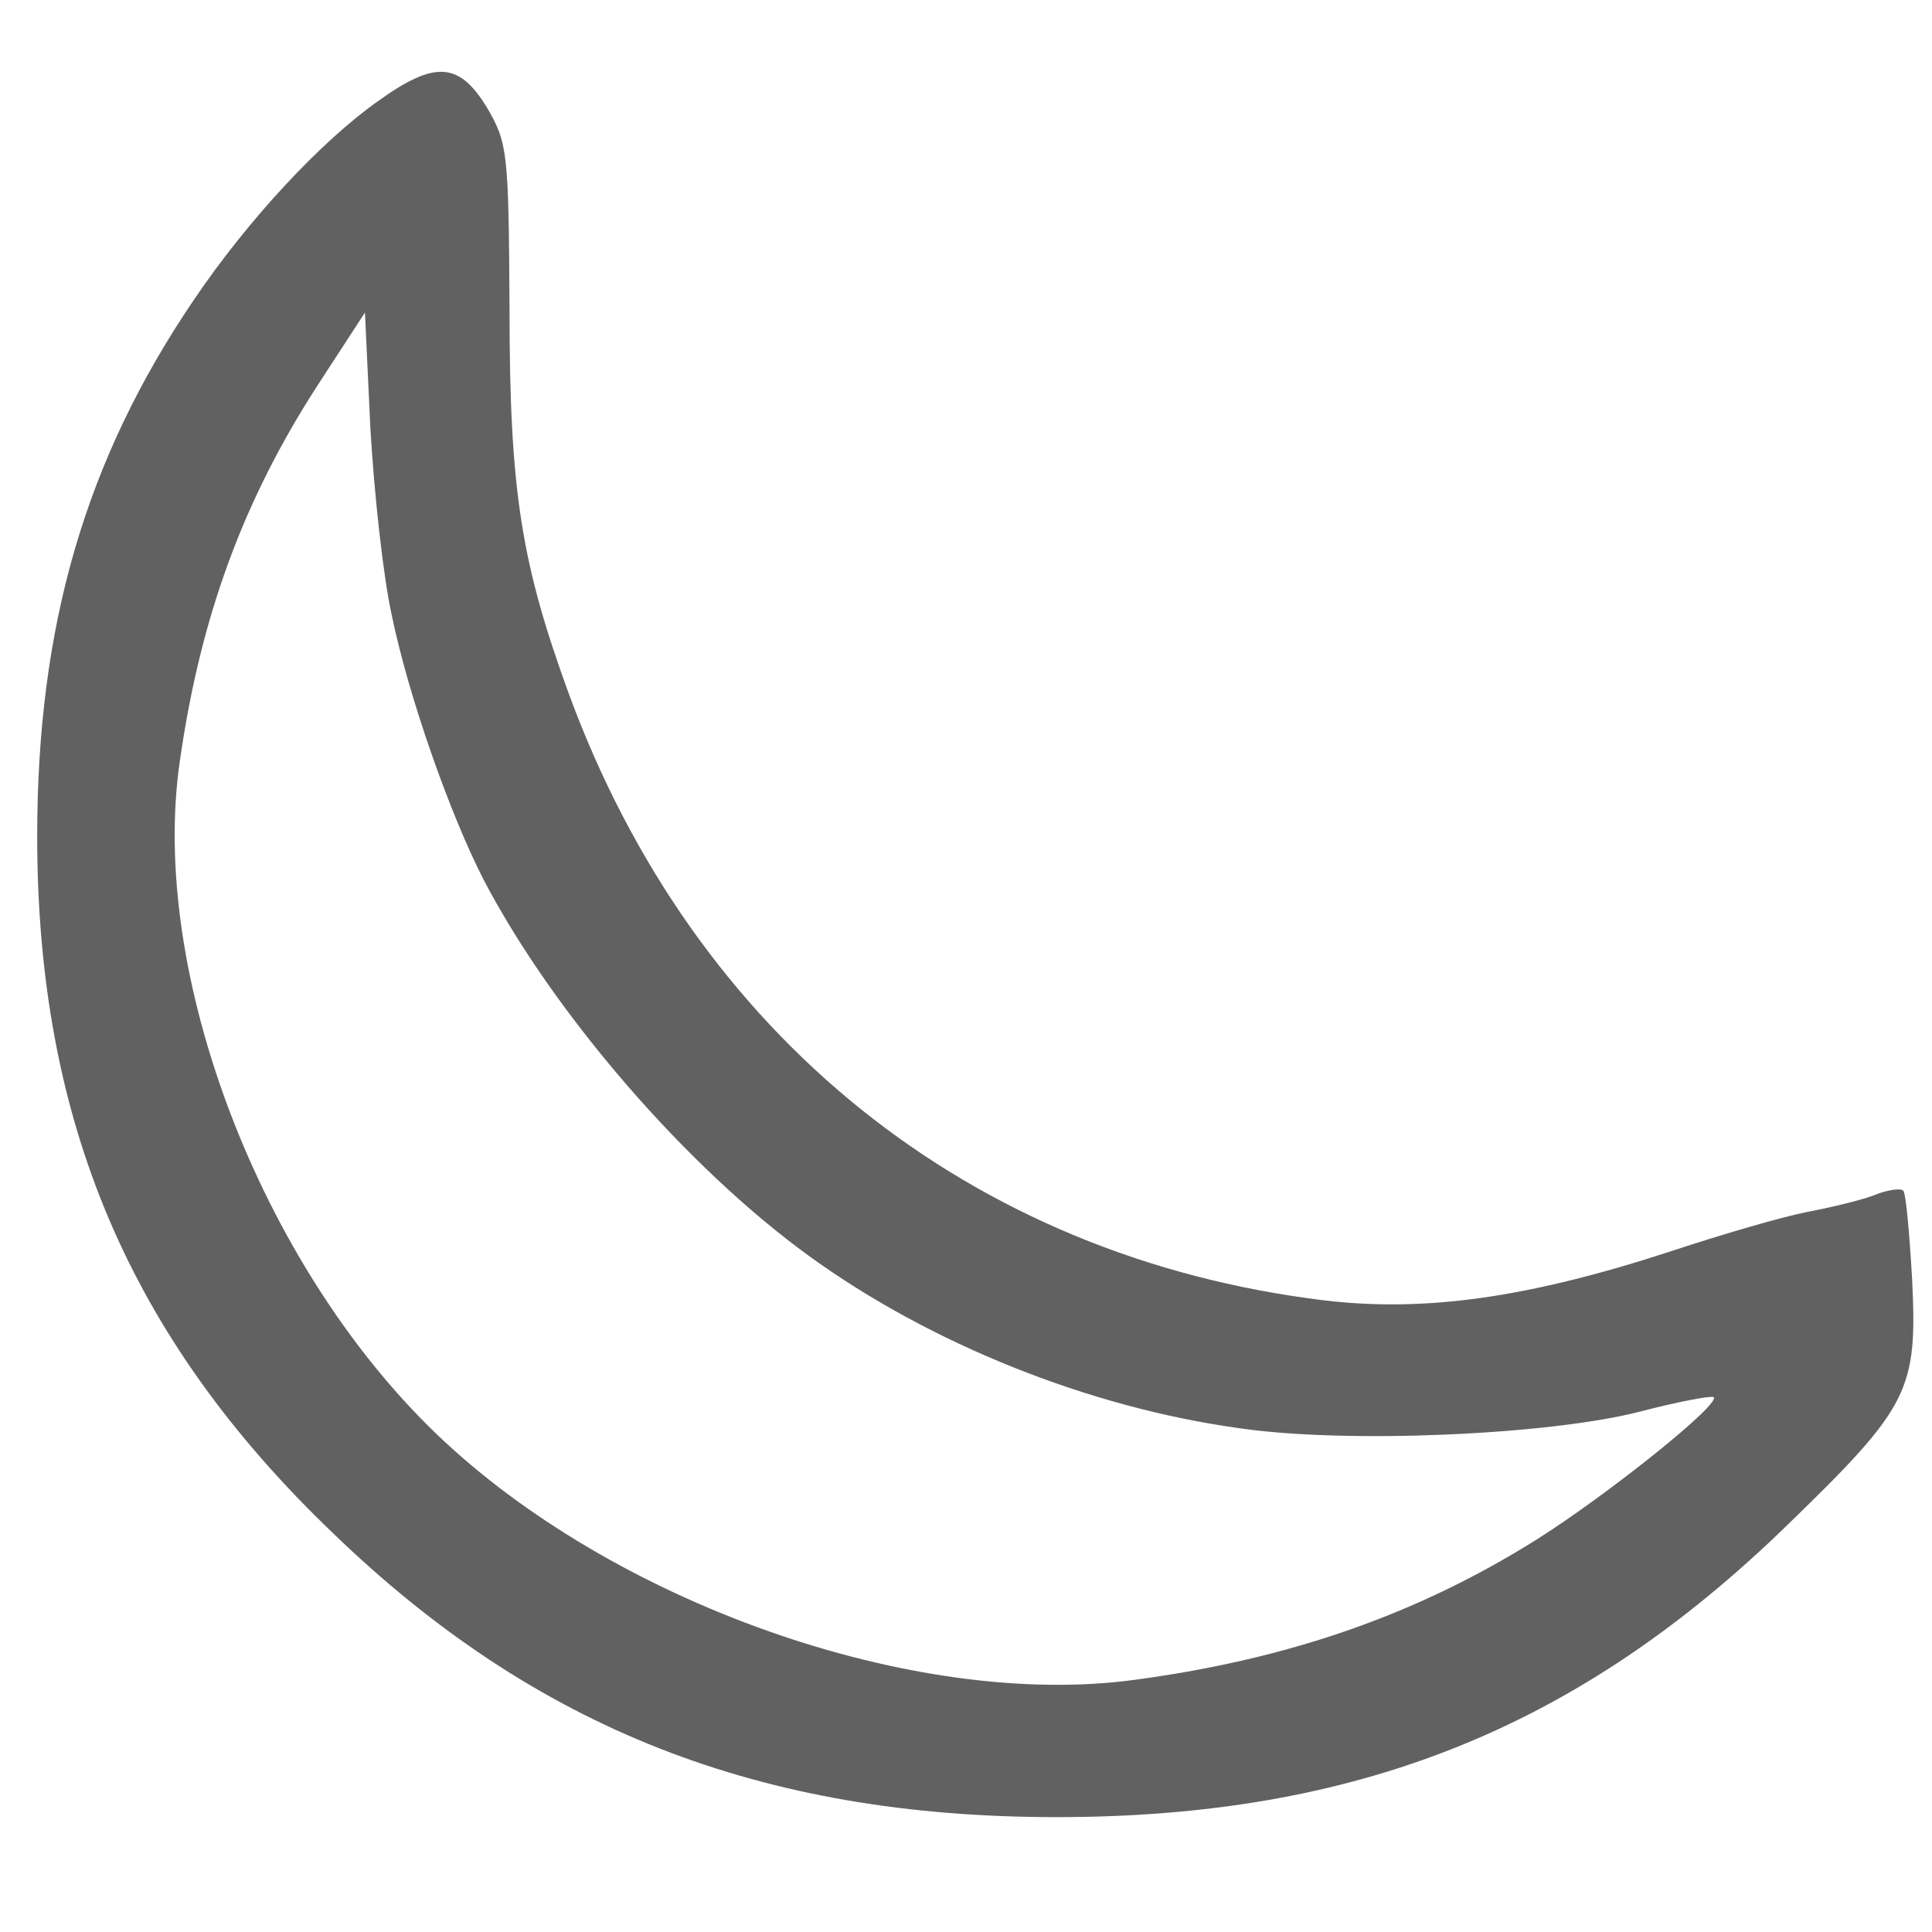
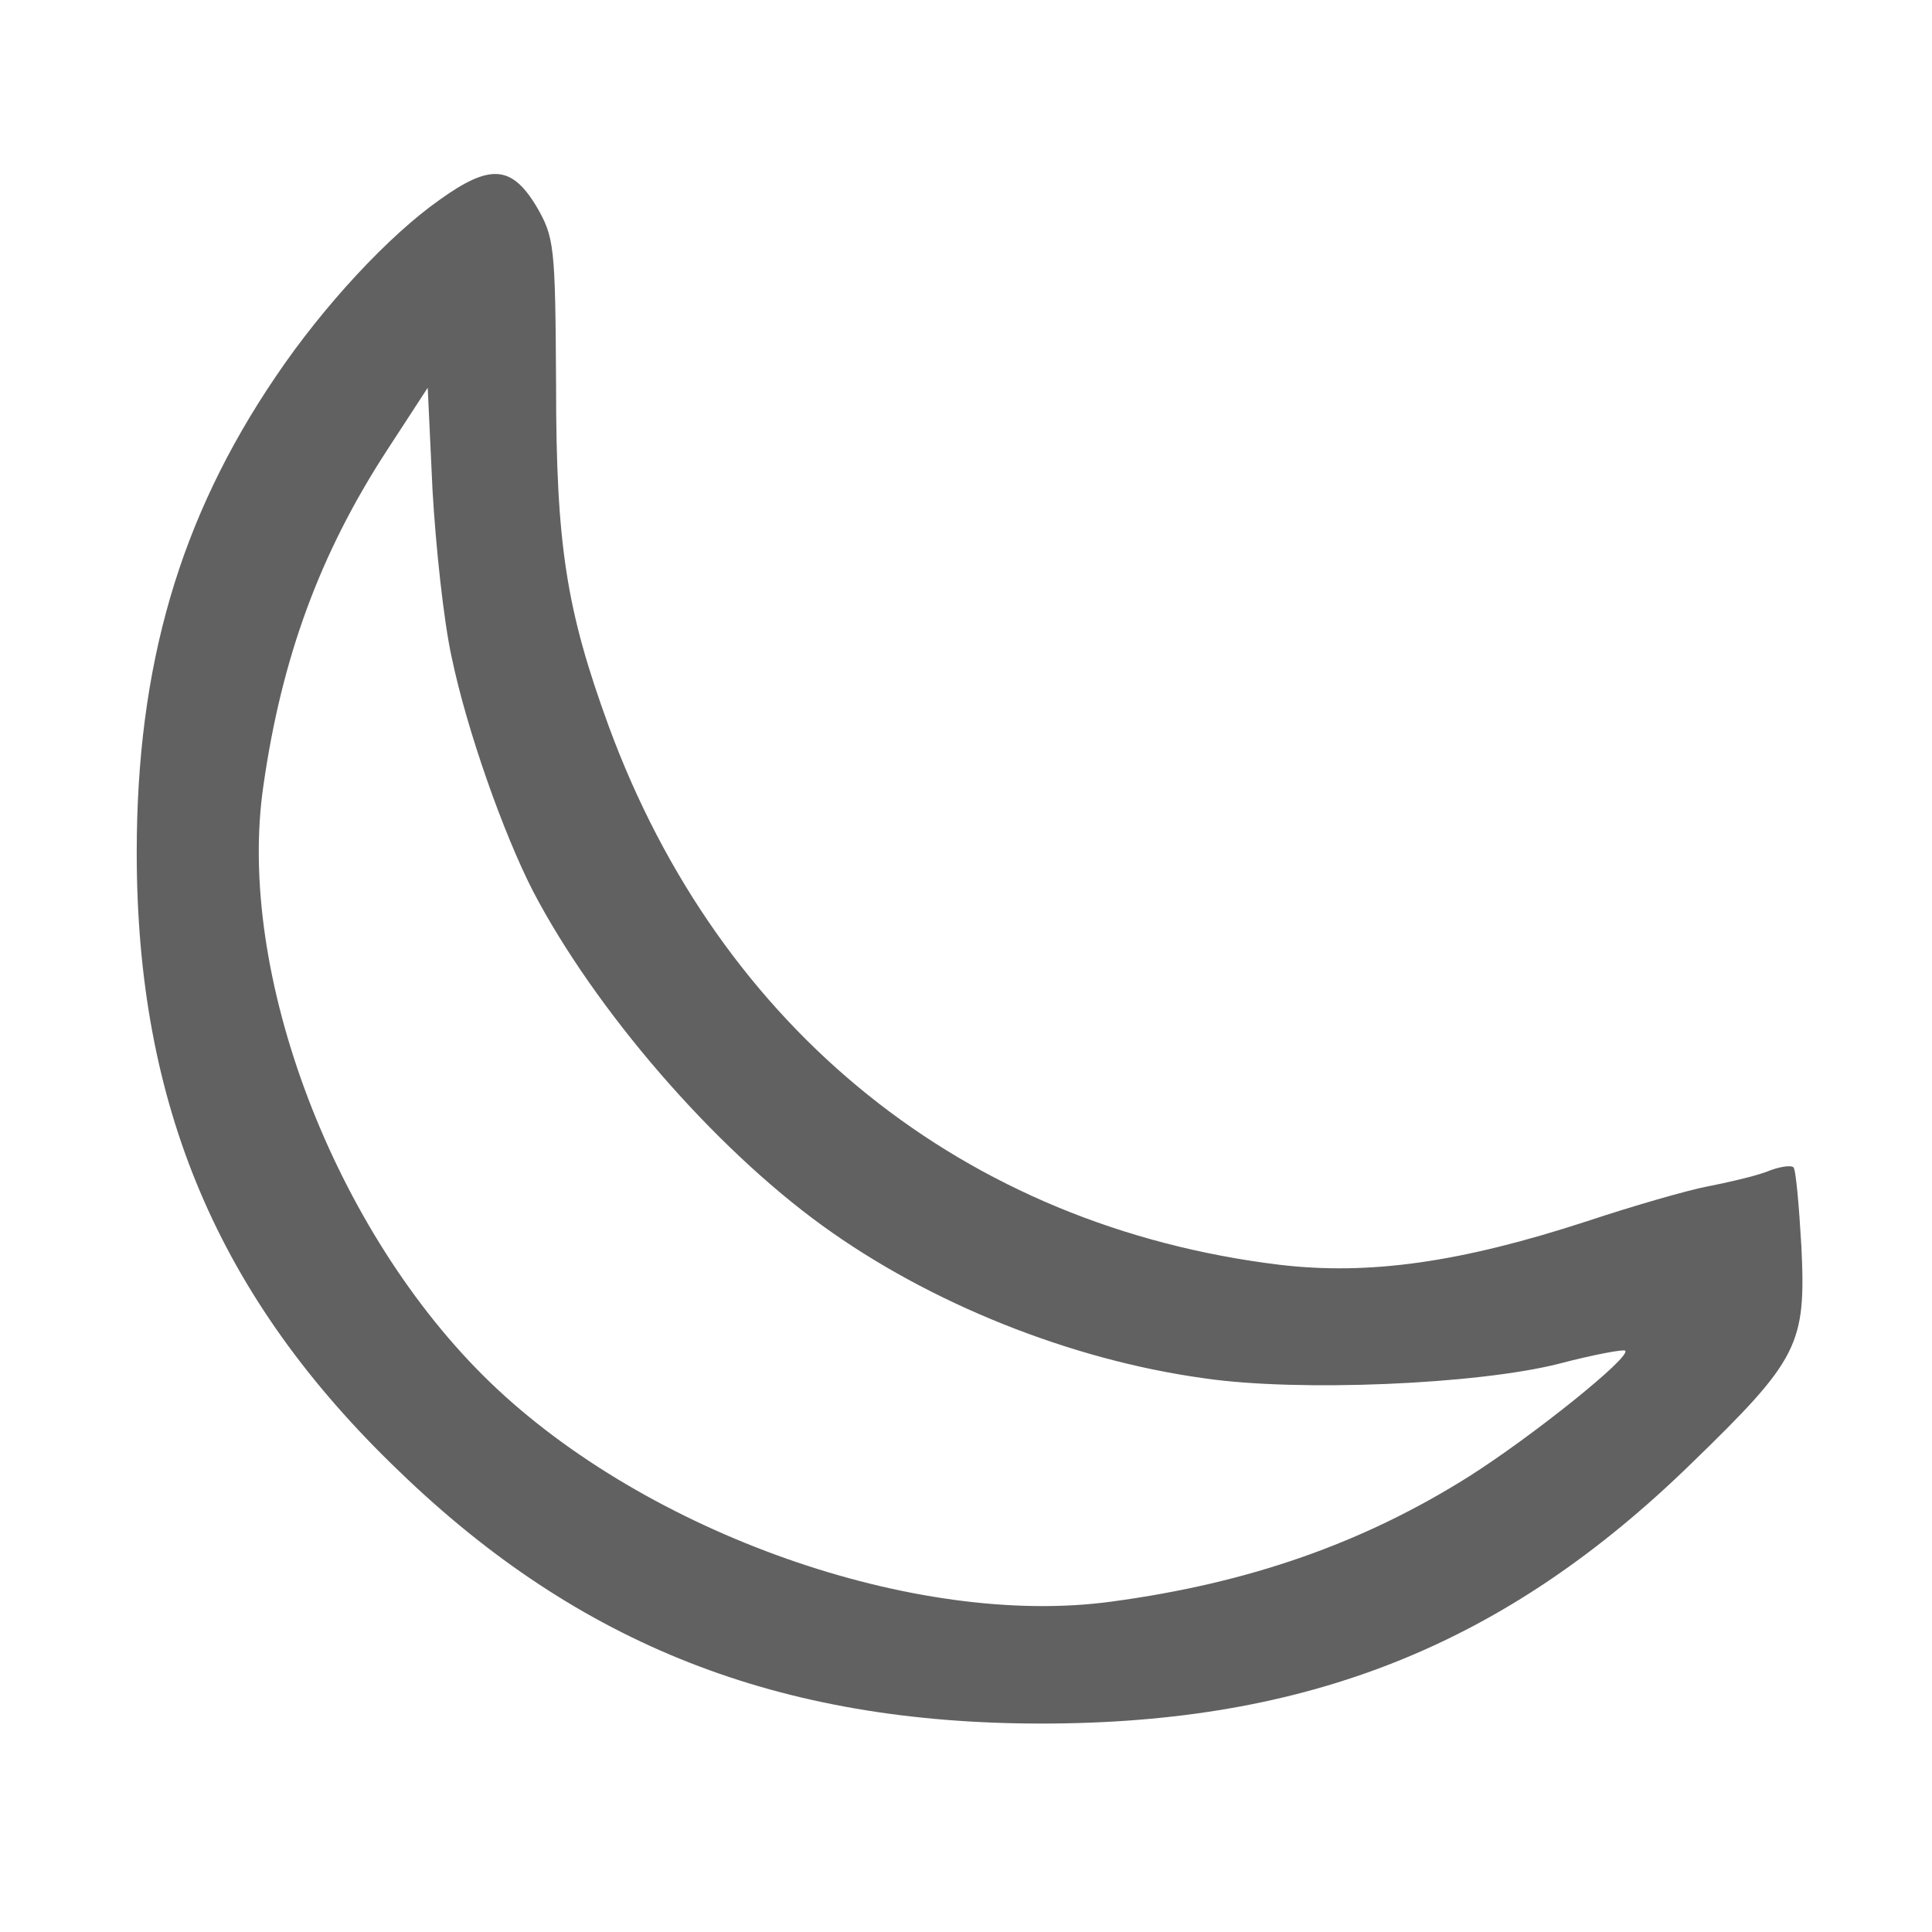
<svg xmlns="http://www.w3.org/2000/svg" version="1.0" width="500" height="500" preserveAspectRatio="xMidYMid meet" style="">
  <rect id="backgroundrect" width="100%" height="100%" x="0" y="0" fill="none" stroke="none" />
  <g class="currentLayer" style="">
-     <g transform="translate(0,493) scale(0.1,-0.1) " fill="#616161" stroke="none" id="svg_1" class="selected" fill-opacity="1">
-       <path d="M979.358,4669.019 c-146.407,-102.88 -336.967,-306.403 -478.726,-516.636 c-278.87,-411.52 -404.361,-840.932 -404.361,-1386.643 c0,-735.815 237.039,-1297.182 764.568,-1802.636 c525.204,-507.69 1108.507,-735.815 1873.074,-735.815 c778.511,0 1352.518,230.362 1893.99,758.181 c313.728,304.167 334.644,346.661 320.7,632.935 c-6.972,120.772 -16.267,225.889 -23.239,230.362 c-6.972,6.71 -41.83,2.237 -79.013,-13.419 c-37.183,-13.419 -113.872,-31.311 -171.97,-42.494 c-58.098,-11.183 -213.8,-55.913 -348.587,-100.643 c-369.502,-120.772 -636.752,-158.793 -899.355,-127.482 c-915.622,111.826 -1629.063,684.375 -1954.411,1570.038 c-123.167,337.715 -153.378,525.582 -153.378,995.252 c-2.324,407.047 -4.648,429.412 -58.098,521.109 c-72.041,118.536 -134.787,123.009 -281.194,17.892 zm34.859,-1332.967 c44.154,-212.469 151.054,-514.4 237.039,-682.139 c181.265,-346.661 525.204,-744.761 843.581,-975.123 c311.404,-225.889 722.737,-391.391 1113.155,-445.068 c274.222,-40.257 797.102,-17.892 1034.142,42.494 c102.252,26.838 188.237,42.494 192.885,38.021 c18.591,-17.892 -271.898,-250.49 -455.487,-366.789 c-309.081,-194.577 -641.4,-310.876 -1041.113,-364.553 c-569.359,-78.278 -1354.842,199.05 -1810.329,637.408 c-455.487,438.358 -743.652,1194.302 -662.315,1742.25 c53.45,373.499 164.998,675.429 357.883,972.887 l120.844,185.631 l13.943,-297.457 c9.296,-163.266 32.535,-382.445 55.774,-487.562 z" id="svg_2" fill="#616161" />
+     <g transform="translate(0,493) scale(0.1,-0.1) " fill="#616161" stroke="none" id="svg_1" class="" fill-opacity="1">
+       <path d="M1137.868,4413.002 c-129.986,-91.341 -299.174,-272.038 -425.034,-458.692 c-247.593,-365.365 -359.009,-746.616 -359.009,-1231.122 c0,-653.289 210.454,-1151.695 678.816,-1600.459 c466.299,-450.75 984.181,-653.289 1662.997,-653.289 c691.196,0 1200.824,204.525 1681.566,673.146 c278.542,270.053 297.111,307.781 284.731,561.948 c-6.19,107.227 -14.443,200.554 -20.633,204.525 c-6.19,5.957 -37.139,1.986 -70.151,-11.914 c-33.012,-11.914 -101.1,-27.8 -152.682,-37.728 c-51.582,-9.928 -189.821,-49.642 -309.491,-89.356 c-328.06,-107.227 -565.336,-140.983 -798.486,-113.184 c-812.929,99.284 -1446.353,607.618 -1735.211,1393.948 c-109.353,299.838 -136.176,466.635 -136.176,883.628 c-2.063,361.394 -4.127,381.251 -51.582,462.664 c-63.961,105.241 -119.67,109.212 -249.656,15.885 zm30.949,-1183.466 c39.202,-188.64 134.113,-456.707 210.454,-605.633 c160.935,-307.781 466.299,-661.232 748.968,-865.757 c276.478,-200.554 641.677,-347.494 988.307,-395.15 c243.466,-35.742 707.702,-15.885 918.156,37.728 c90.784,23.828 167.125,37.728 171.252,33.757 c16.506,-15.885 -241.403,-222.396 -404.401,-325.652 c-274.415,-172.754 -569.463,-276.01 -924.346,-323.666 c-505.502,-69.499 -1202.887,176.726 -1607.289,565.919 c-404.401,389.193 -660.247,1060.353 -588.032,1546.845 c47.455,331.609 146.492,599.676 317.744,863.771 l107.29,164.811 l12.38,-264.096 c8.253,-144.955 28.886,-339.551 49.519,-432.878 z" id="svg_2" fill="#616161" />
    </g>
  </g>
</svg>
